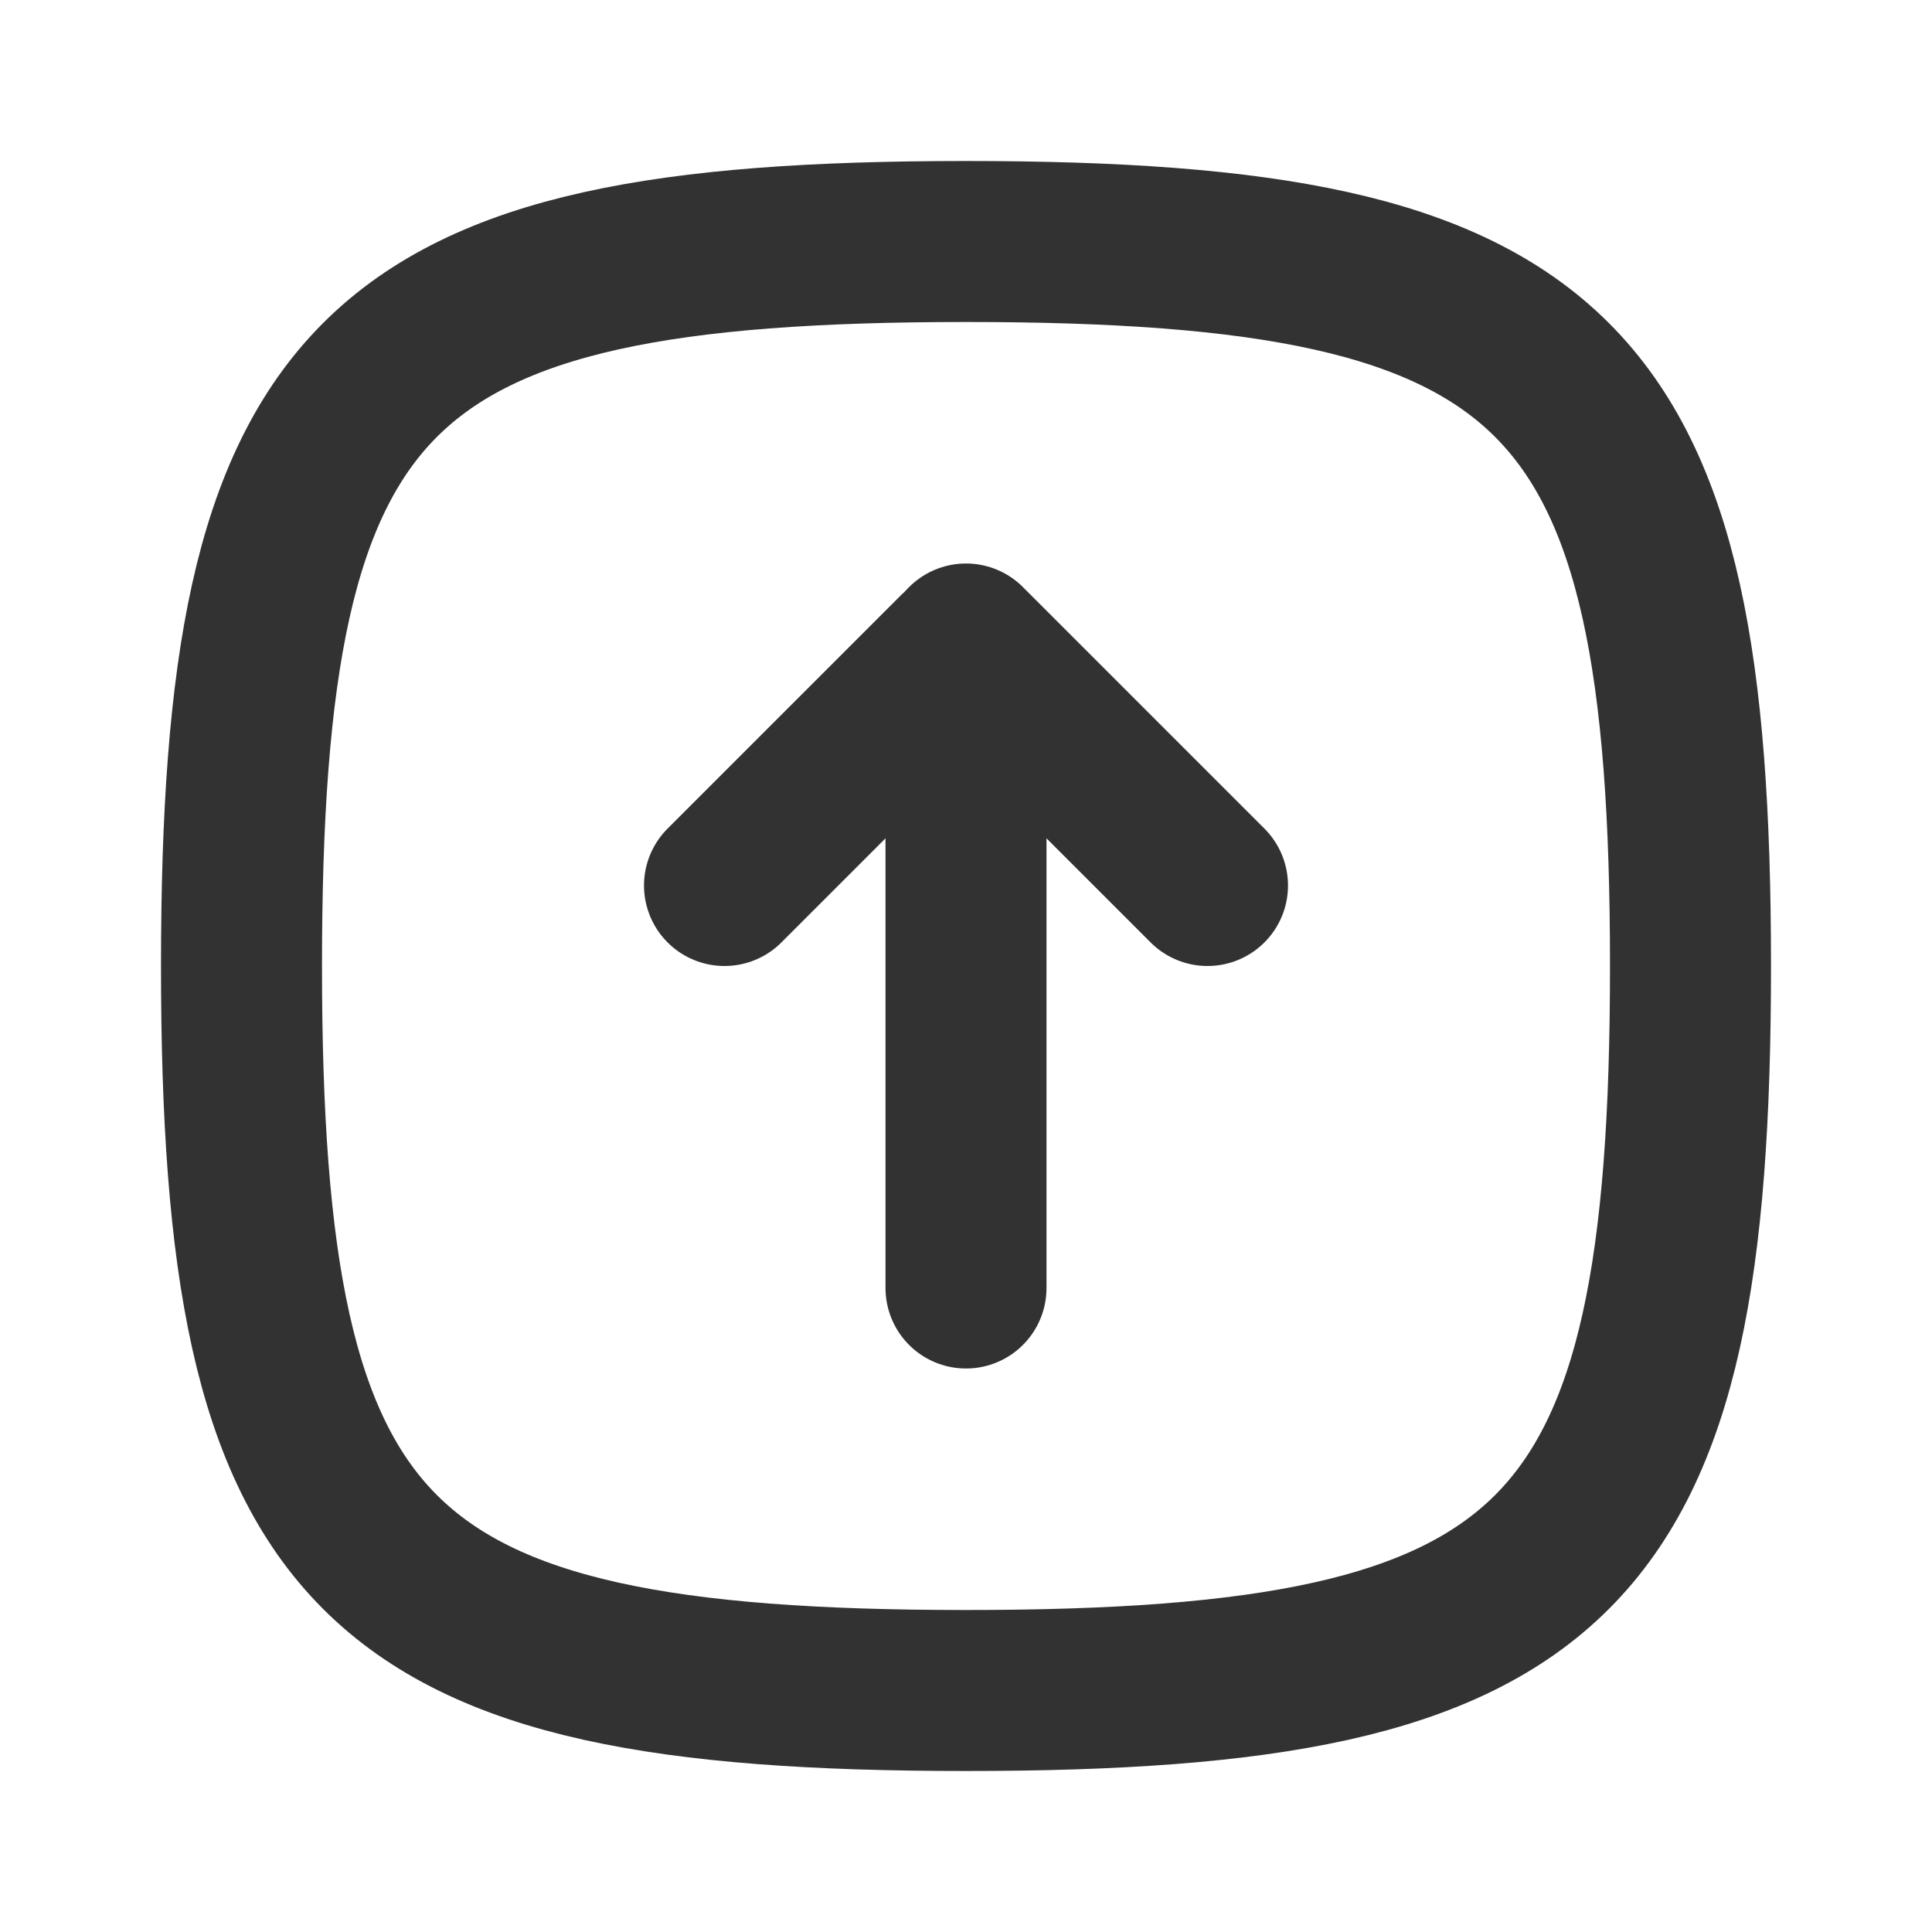
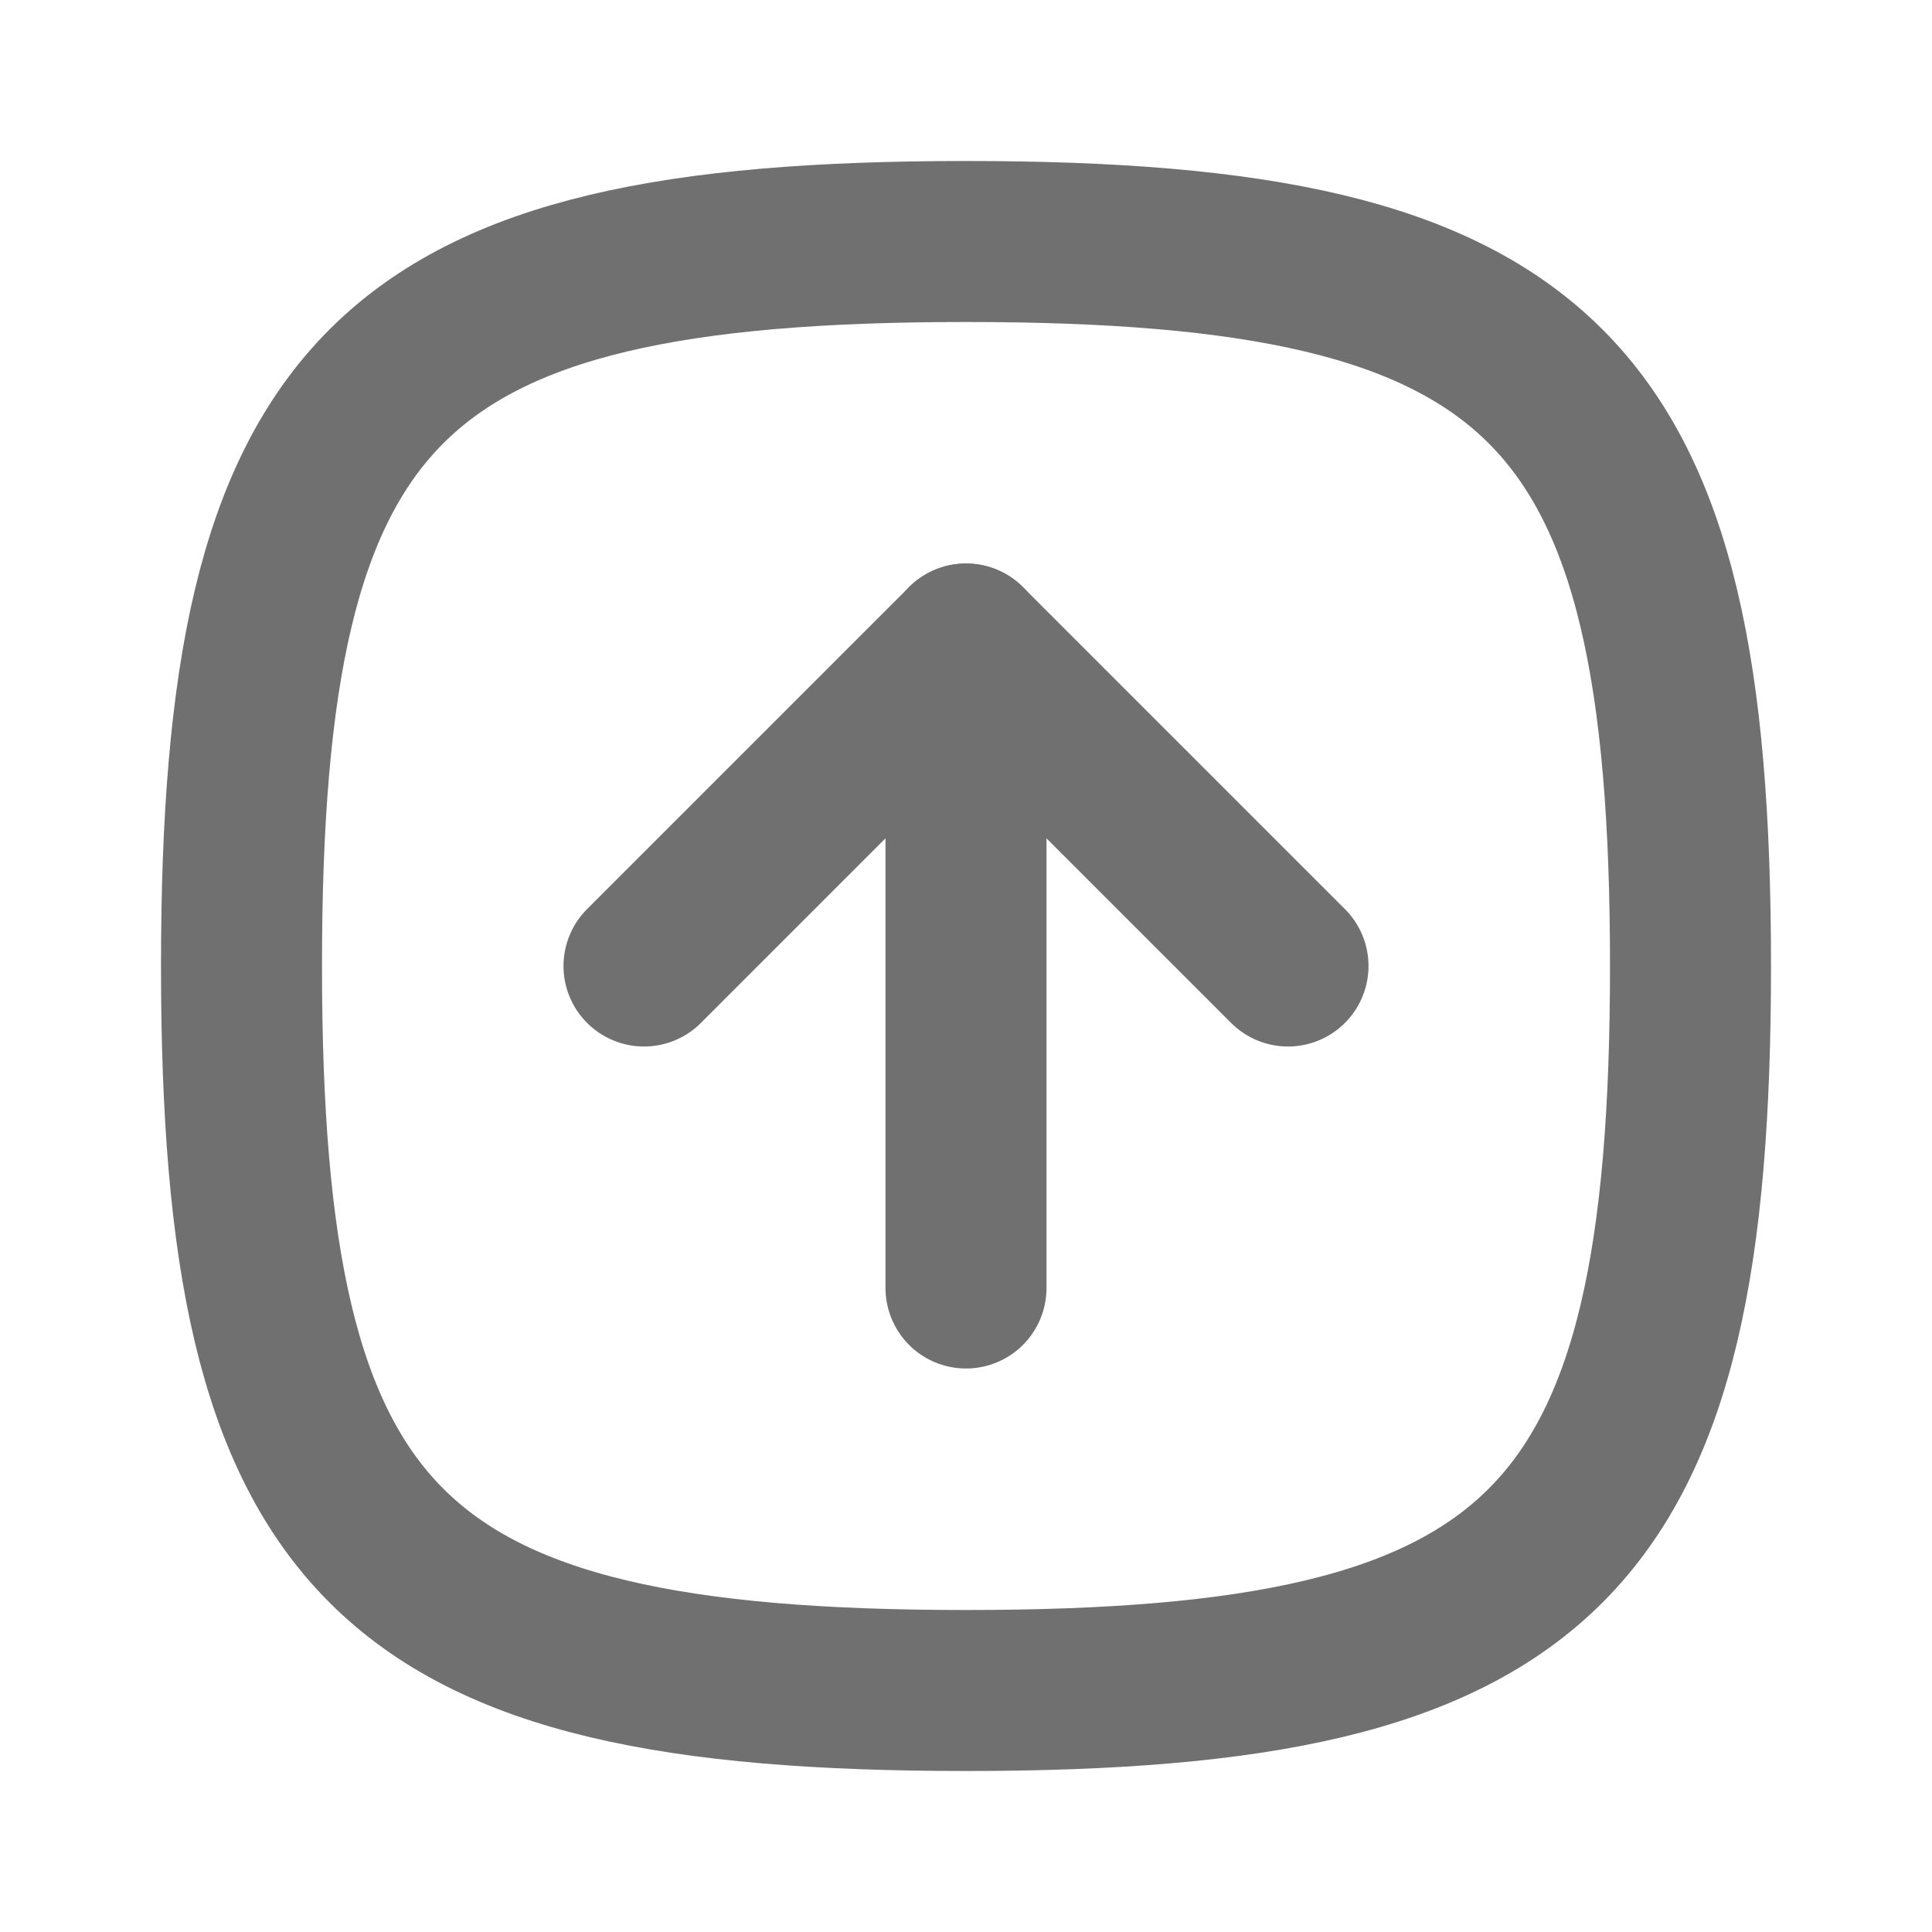
- <svg xmlns="http://www.w3.org/2000/svg" width="800px" height="800px" viewBox="0 0 24 24" fill="none">
-   <path d="M3 12C3 4.588 4.588 3 12 3C19.412 3 21 4.588 21 12C21 19.412 19.412 21 12 21C4.588 21 3 19.412 3 12Z" stroke="#323232" stroke-width="2" />
-   <path d="M12 8L12 16" stroke="#323232" stroke-width="2" stroke-linecap="round" stroke-linejoin="round" />
-   <path d="M15 11L12.087 8.087V8.087C12.039 8.039 11.961 8.039 11.913 8.087V8.087L9 11" stroke="#323232" stroke-width="2" stroke-linecap="round" stroke-linejoin="round" />
+ <svg xmlns="http://www.w3.org/2000/svg" width="30" height="30" viewBox="0 0 24 24" fill="none" stroke="#707070" stroke-width="2" stroke-linecap="round" stroke-linejoin="round" class="icon icon-tabler icons-tabler-outline icon-tabler-square-rounded-arrow-up">
+   <path stroke="none" d="M0 0h24v24H0z" fill="none" />
+   <path d="M16 12l-4 -4l-4 4" />
+   <path d="M12 16v-8" />
+   <path d="M12 3c7.2 0 9 1.8 9 9s-1.8 9 -9 9s-9 -1.8 -9 -9s1.8 -9 9 -9z" />
</svg>
